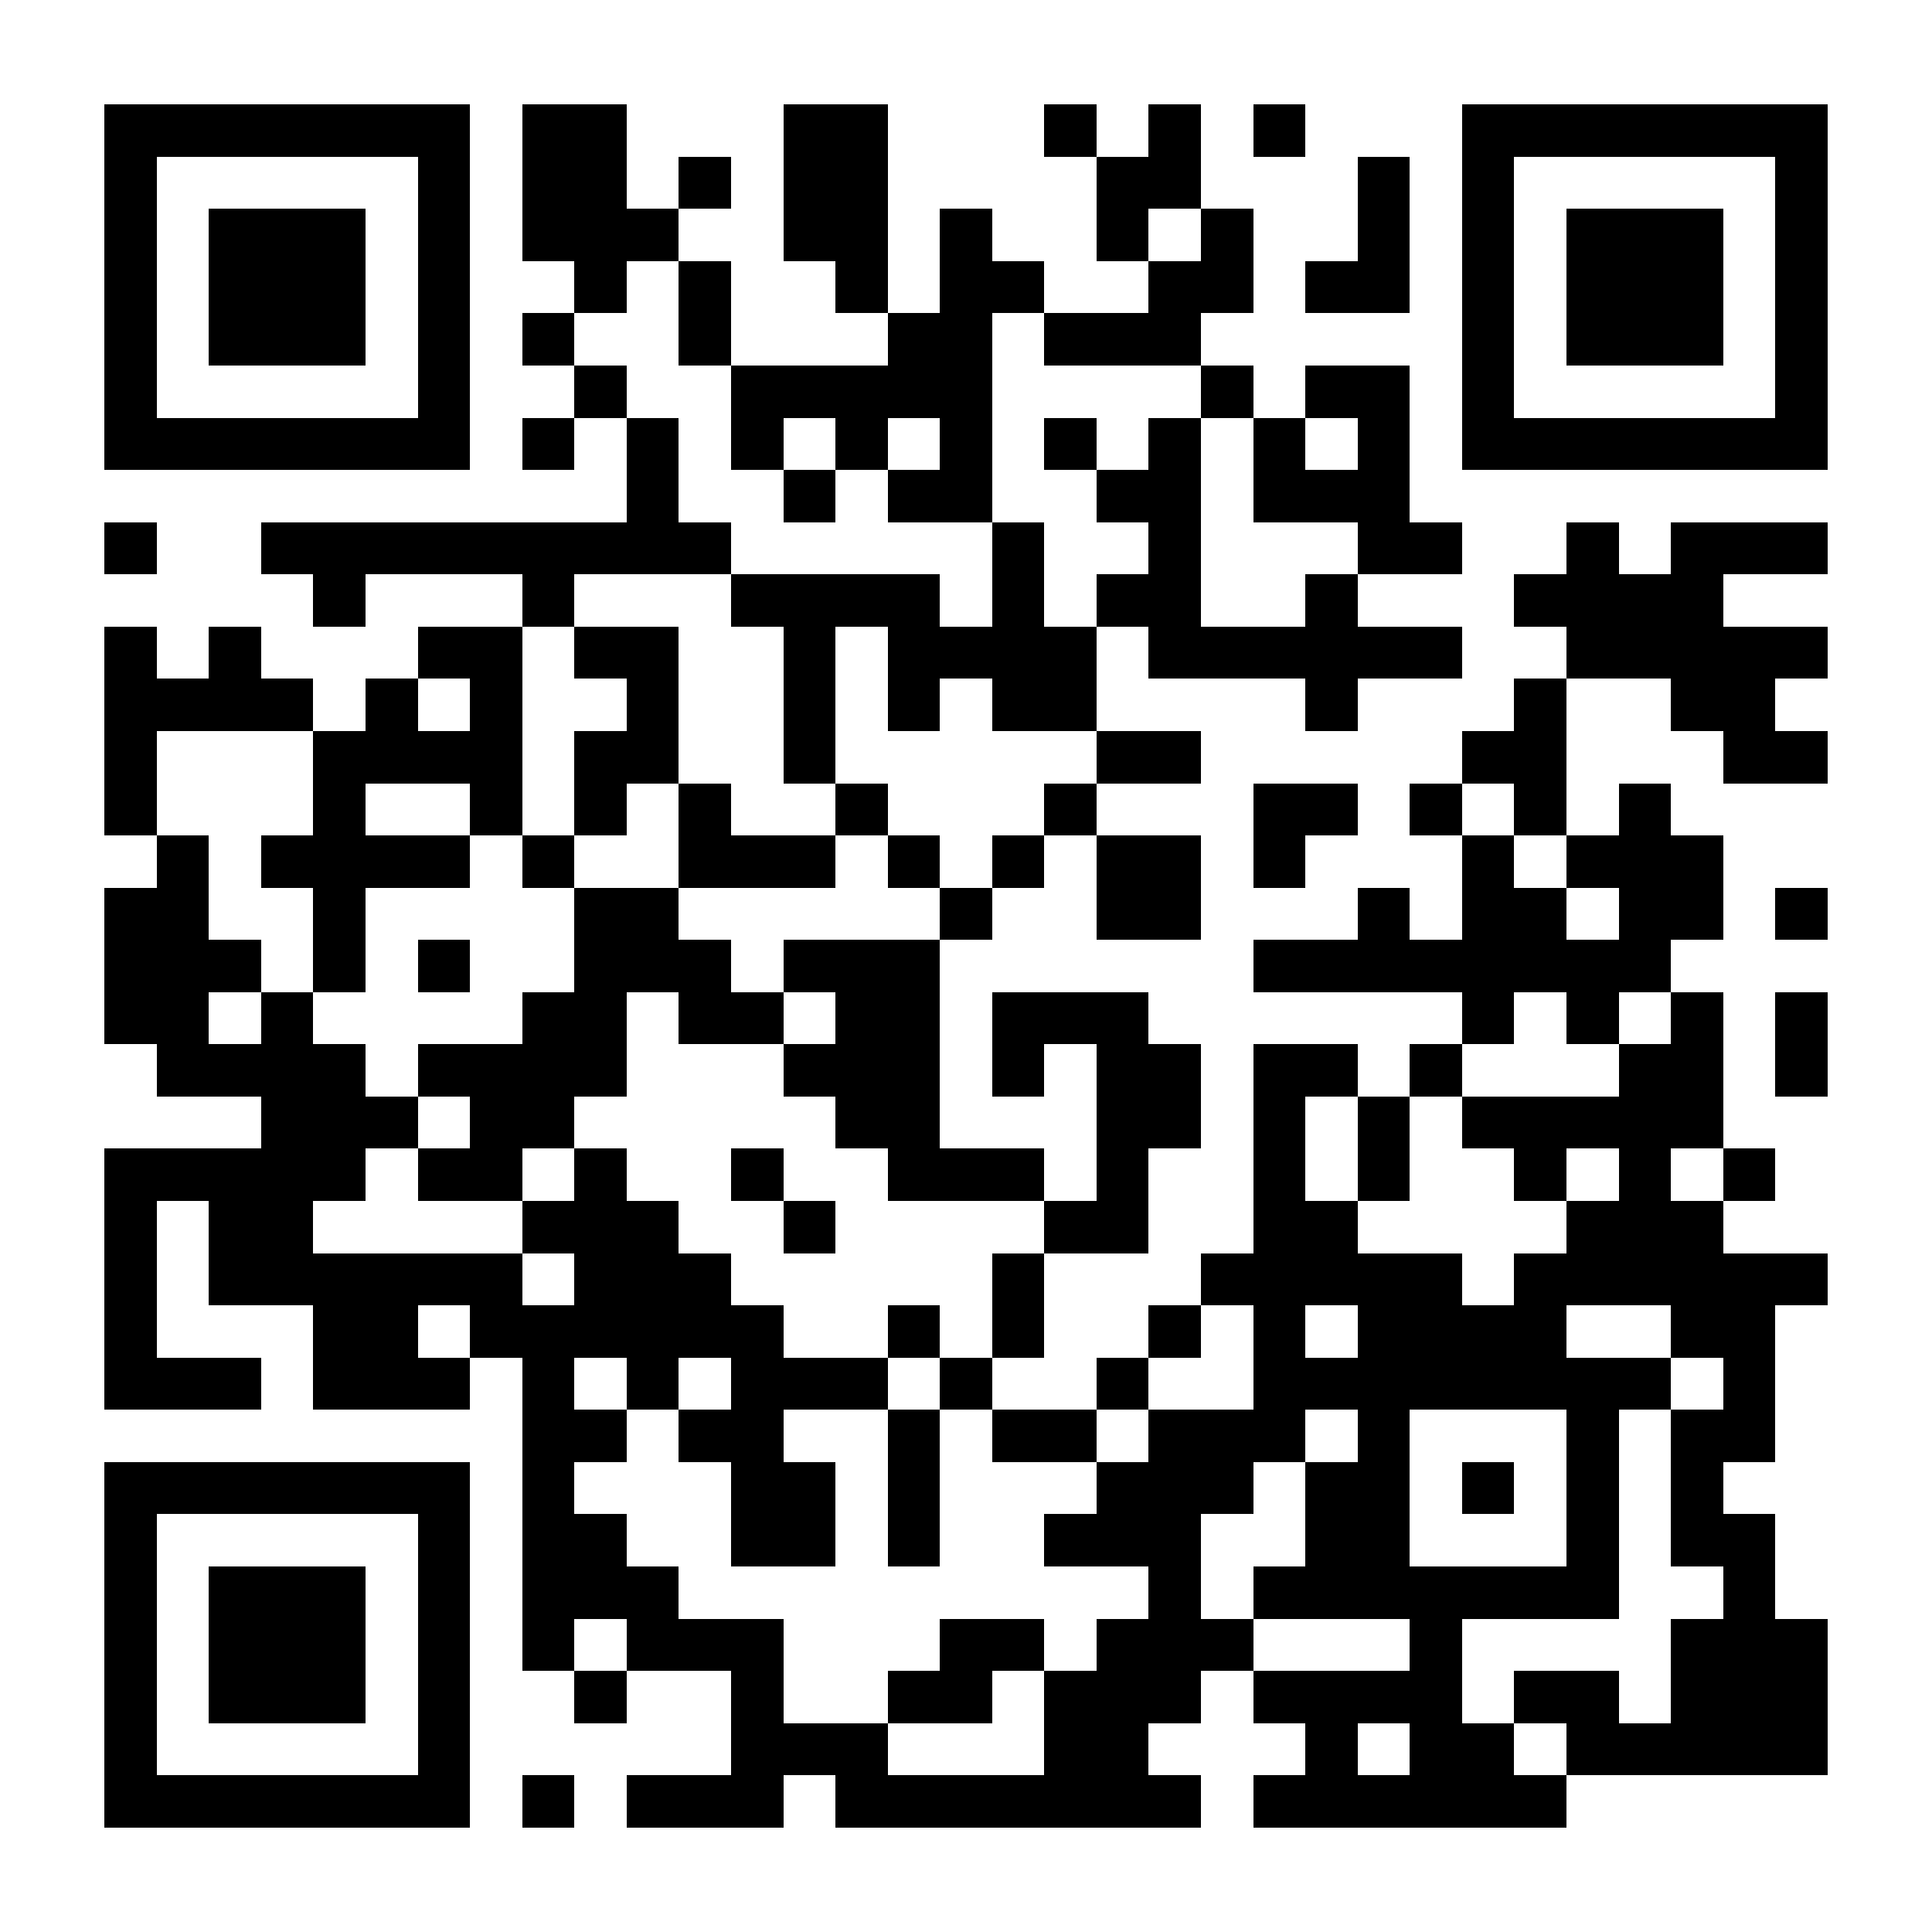
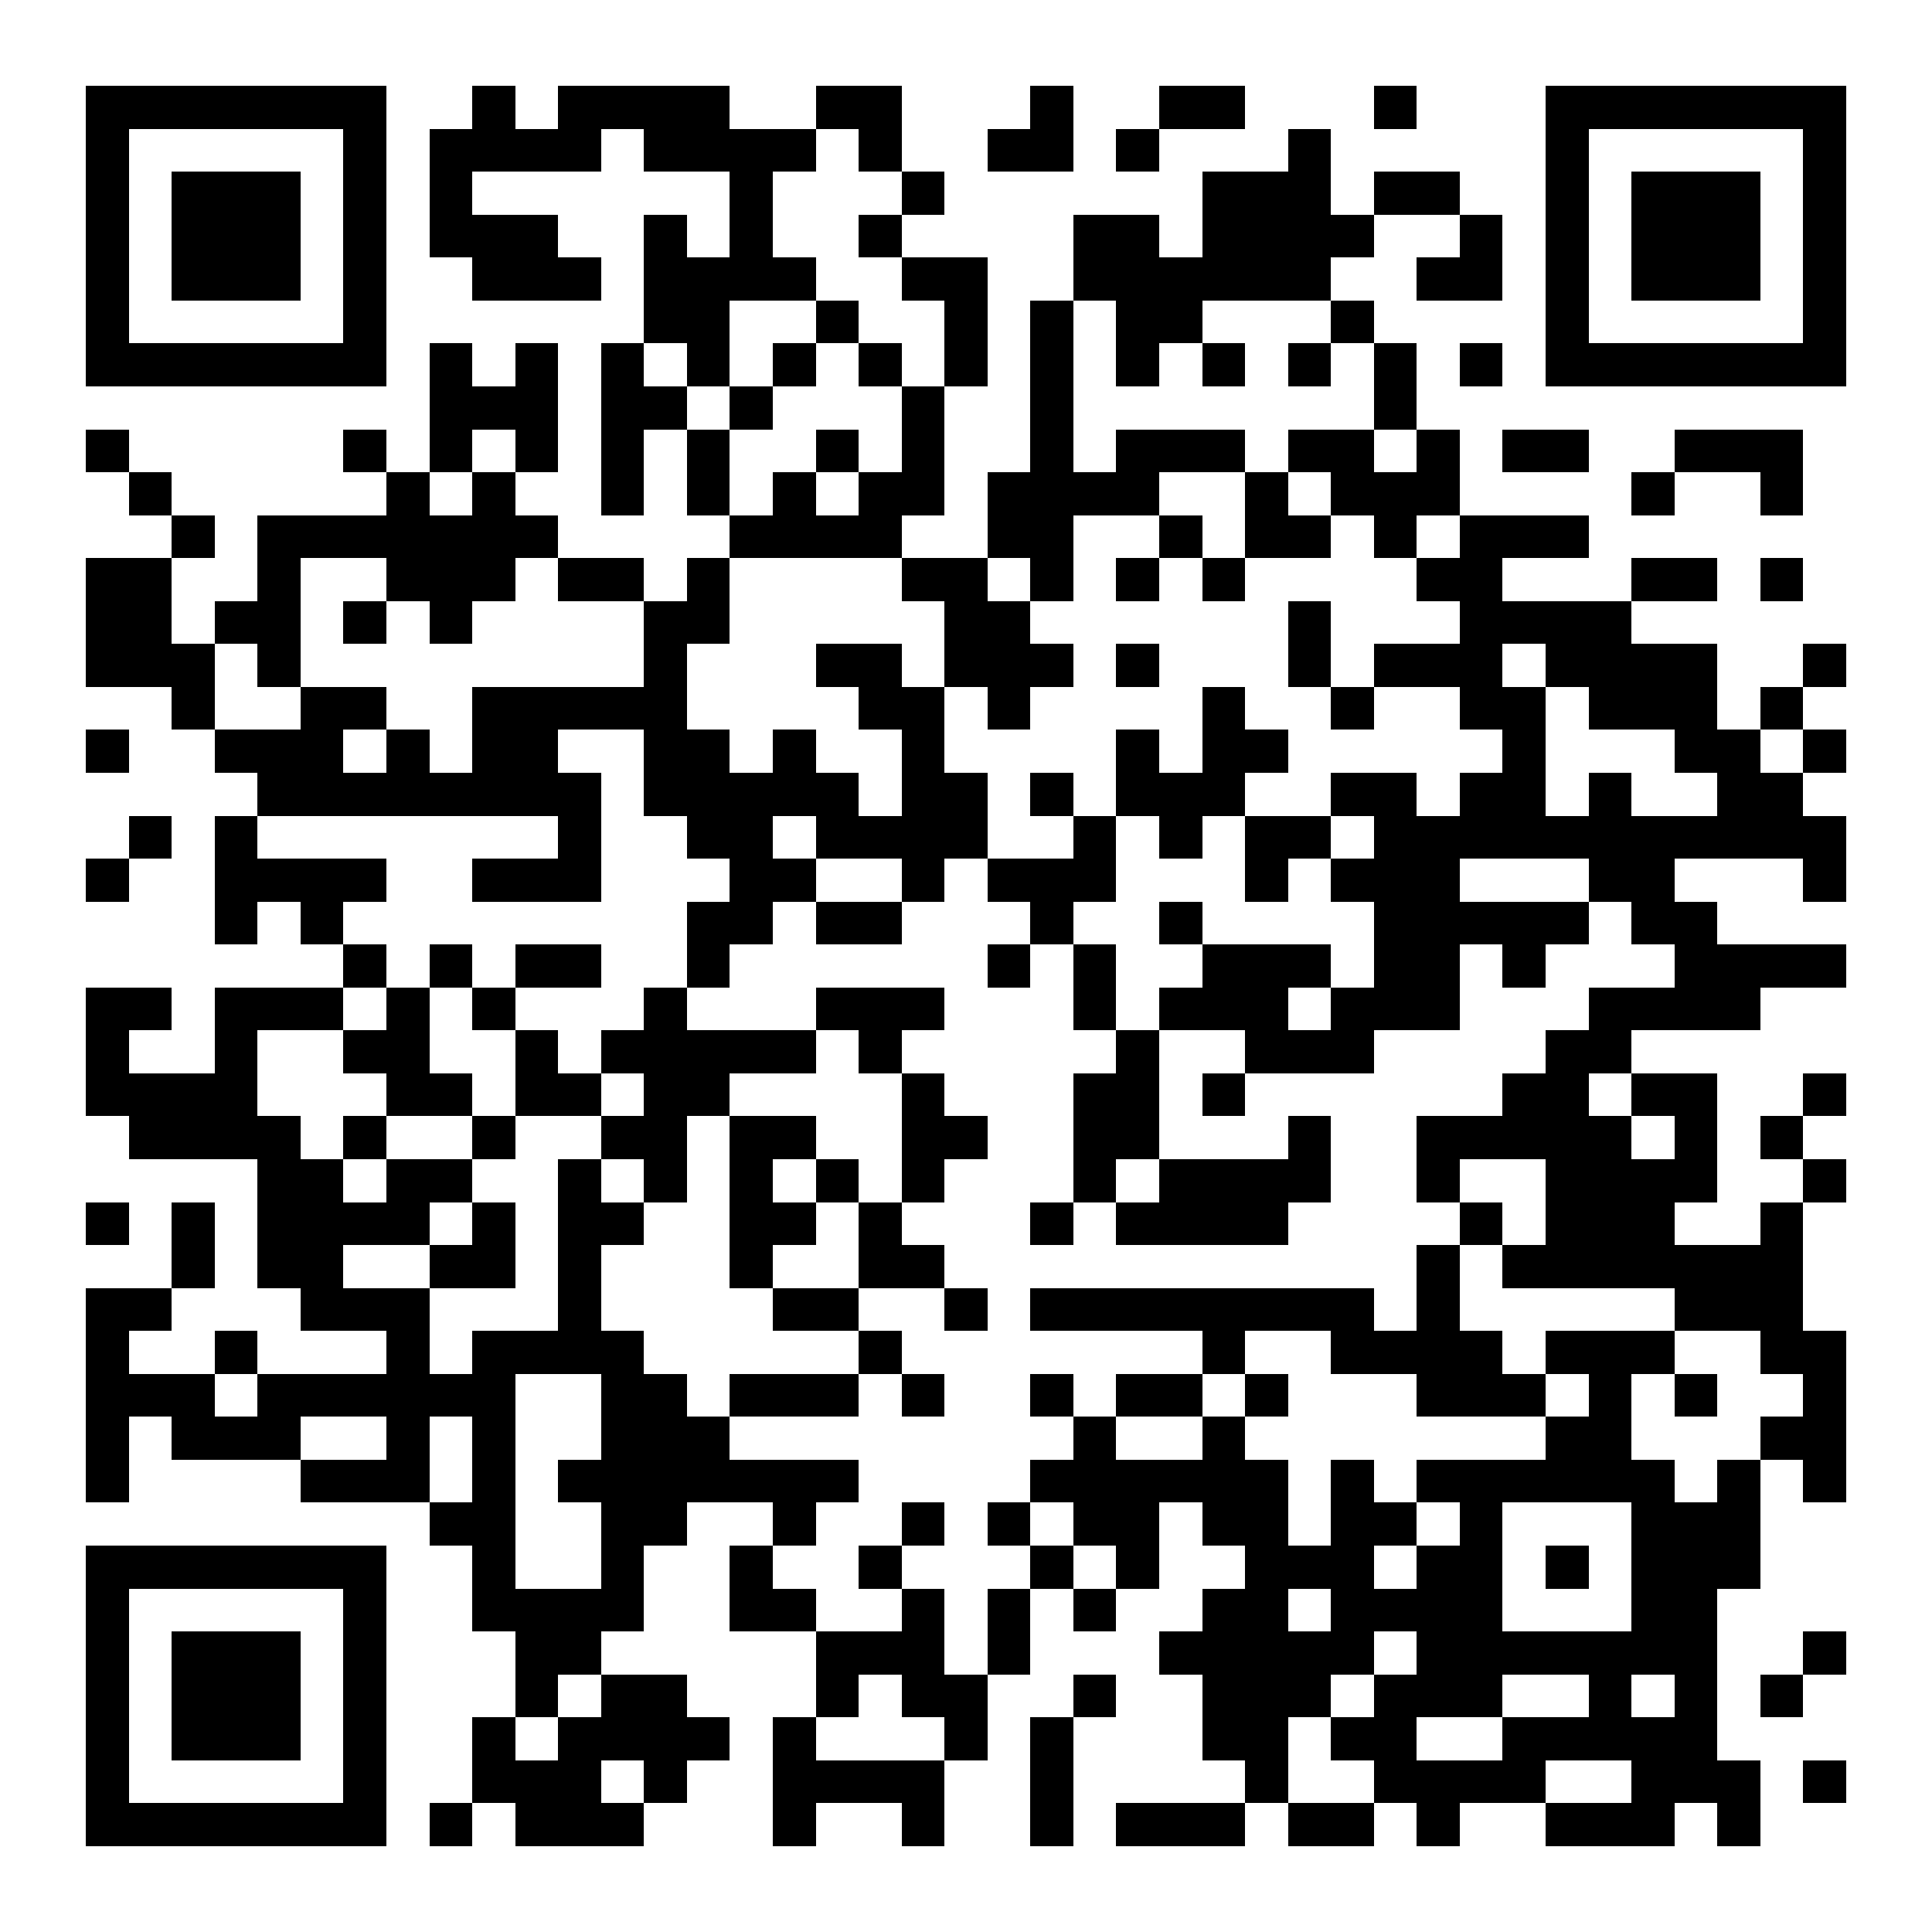
- <svg xmlns="http://www.w3.org/2000/svg" width="320" height="320" viewBox="0 0 37 37" shape-rendering="crispEdges">
-   <path fill="#ffffff" d="M0 0h37v37H0z" />
-   <path stroke="#000000" d="M2 2.5h7m1 0h2m3 0h2m3 0h1m1 0h1m1 0h1m3 0h7M2 3.5h1m5 0h1m1 0h2m1 0h1m1 0h2m4 0h2m3 0h1m1 0h1m5 0h1M2 4.5h1m1 0h3m1 0h1m1 0h3m2 0h2m1 0h1m2 0h1m1 0h1m2 0h1m1 0h1m1 0h3m1 0h1M2 5.5h1m1 0h3m1 0h1m2 0h1m1 0h1m2 0h1m1 0h2m2 0h2m1 0h2m1 0h1m1 0h3m1 0h1M2 6.5h1m1 0h3m1 0h1m1 0h1m2 0h1m3 0h2m1 0h3m5 0h1m1 0h3m1 0h1M2 7.5h1m5 0h1m2 0h1m2 0h5m4 0h1m1 0h2m1 0h1m5 0h1M2 8.5h7m1 0h1m1 0h1m1 0h1m1 0h1m1 0h1m1 0h1m1 0h1m1 0h1m1 0h1m1 0h7M12 9.5h1m2 0h1m1 0h2m2 0h2m1 0h3M2 10.5h1m2 0h9m5 0h1m2 0h1m3 0h2m2 0h1m1 0h3M6 11.5h1m3 0h1m3 0h4m1 0h1m1 0h2m2 0h1m3 0h4M2 12.5h1m1 0h1m3 0h2m1 0h2m2 0h1m1 0h4m1 0h6m2 0h5M2 13.5h4m1 0h1m1 0h1m2 0h1m2 0h1m1 0h1m1 0h2m4 0h1m3 0h1m2 0h2M2 14.5h1m3 0h4m1 0h2m2 0h1m5 0h2m5 0h2m3 0h2M2 15.5h1m3 0h1m2 0h1m1 0h1m1 0h1m2 0h1m3 0h1m3 0h2m1 0h1m1 0h1m1 0h1M3 16.5h1m1 0h4m1 0h1m2 0h3m1 0h1m1 0h1m1 0h2m1 0h1m3 0h1m1 0h3M2 17.5h2m2 0h1m4 0h2m5 0h1m2 0h2m3 0h1m1 0h2m1 0h2m1 0h1M2 18.5h3m1 0h1m1 0h1m2 0h3m1 0h3m6 0h8M2 19.5h2m1 0h1m4 0h2m1 0h2m1 0h2m1 0h3m6 0h1m1 0h1m1 0h1m1 0h1M3 20.5h4m1 0h4m3 0h3m1 0h1m1 0h2m1 0h2m1 0h1m3 0h2m1 0h1M5 21.5h3m1 0h2m5 0h2m3 0h2m1 0h1m1 0h1m1 0h5M2 22.5h5m1 0h2m1 0h1m2 0h1m2 0h3m1 0h1m2 0h1m1 0h1m2 0h1m1 0h1m1 0h1M2 23.5h1m1 0h2m4 0h3m2 0h1m4 0h2m2 0h2m4 0h3M2 24.5h1m1 0h6m1 0h3m5 0h1m3 0h5m1 0h6M2 25.5h1m3 0h2m1 0h6m2 0h1m1 0h1m2 0h1m1 0h1m1 0h4m2 0h2M2 26.5h3m1 0h3m1 0h1m1 0h1m1 0h3m1 0h1m2 0h1m2 0h8m1 0h1M10 27.5h2m1 0h2m2 0h1m1 0h2m1 0h3m1 0h1m3 0h1m1 0h2M2 28.5h7m1 0h1m3 0h2m1 0h1m3 0h3m1 0h2m1 0h1m1 0h1m1 0h1M2 29.5h1m5 0h1m1 0h2m2 0h2m1 0h1m2 0h3m2 0h2m3 0h1m1 0h2M2 30.5h1m1 0h3m1 0h1m1 0h3m9 0h1m1 0h7m2 0h1M2 31.5h1m1 0h3m1 0h1m1 0h1m1 0h3m3 0h2m1 0h3m3 0h1m4 0h3M2 32.5h1m1 0h3m1 0h1m2 0h1m2 0h1m2 0h2m1 0h3m1 0h4m1 0h2m1 0h3M2 33.5h1m5 0h1m5 0h3m3 0h2m3 0h1m1 0h2m1 0h5M2 34.5h7m1 0h1m1 0h3m1 0h7m1 0h6" />
+ <svg xmlns="http://www.w3.org/2000/svg" width="320" height="320" viewBox="0 0 45 45" shape-rendering="crispEdges">
+   <path fill="#ffffff" d="M0 0h45v45H0z" />
+   <path stroke="#000000" d="M2 2.5h7m2 0h1m1 0h4m2 0h2m3 0h1m2 0h2m3 0h1m3 0h7M2 3.5h1m5 0h1m1 0h4m1 0h4m1 0h1m2 0h2m1 0h1m3 0h1m5 0h1m5 0h1M2 4.5h1m1 0h3m1 0h1m1 0h1m6 0h1m3 0h1m6 0h3m1 0h2m2 0h1m1 0h3m1 0h1M2 5.5h1m1 0h3m1 0h1m1 0h3m2 0h1m1 0h1m2 0h1m4 0h2m1 0h4m2 0h1m1 0h1m1 0h3m1 0h1M2 6.5h1m1 0h3m1 0h1m2 0h3m1 0h4m2 0h2m2 0h6m2 0h2m1 0h1m1 0h3m1 0h1M2 7.5h1m5 0h1m6 0h2m2 0h1m2 0h1m1 0h1m1 0h2m3 0h1m4 0h1m5 0h1M2 8.5h7m1 0h1m1 0h1m1 0h1m1 0h1m1 0h1m1 0h1m1 0h1m1 0h1m1 0h1m1 0h1m1 0h1m1 0h1m1 0h1m1 0h7M10 9.5h3m1 0h2m1 0h1m3 0h1m2 0h1m7 0h1M2 10.5h1m5 0h1m1 0h1m1 0h1m1 0h1m1 0h1m2 0h1m1 0h1m2 0h1m1 0h3m1 0h2m1 0h1m1 0h2m2 0h3M3 11.5h1m5 0h1m1 0h1m2 0h1m1 0h1m1 0h1m1 0h2m1 0h4m2 0h1m1 0h3m4 0h1m2 0h1M4 12.5h1m1 0h7m4 0h4m2 0h2m2 0h1m1 0h2m1 0h1m1 0h3M2 13.5h2m2 0h1m2 0h3m1 0h2m1 0h1m4 0h2m1 0h1m1 0h1m1 0h1m4 0h2m3 0h2m1 0h1M2 14.5h2m1 0h2m1 0h1m1 0h1m4 0h2m5 0h2m6 0h1m3 0h4M2 15.5h3m1 0h1m8 0h1m3 0h2m1 0h3m1 0h1m3 0h1m1 0h3m1 0h4m2 0h1M4 16.5h1m2 0h2m2 0h5m4 0h2m1 0h1m4 0h1m2 0h1m2 0h2m1 0h3m1 0h1M2 17.5h1m2 0h3m1 0h1m1 0h2m2 0h2m1 0h1m2 0h1m4 0h1m1 0h2m5 0h1m3 0h2m1 0h1M6 18.5h8m1 0h5m1 0h2m1 0h1m1 0h3m2 0h2m1 0h2m1 0h1m2 0h2M3 19.5h1m1 0h1m7 0h1m2 0h2m1 0h4m2 0h1m1 0h1m1 0h2m1 0h11M2 20.5h1m2 0h4m2 0h3m3 0h2m2 0h1m1 0h3m3 0h1m1 0h3m3 0h2m3 0h1M5 21.5h1m1 0h1m8 0h2m1 0h2m3 0h1m2 0h1m4 0h5m1 0h2M8 22.5h1m1 0h1m1 0h2m2 0h1m6 0h1m1 0h1m2 0h3m1 0h2m1 0h1m3 0h4M2 23.5h2m1 0h3m1 0h1m1 0h1m3 0h1m3 0h3m3 0h1m1 0h3m1 0h3m3 0h4M2 24.5h1m2 0h1m2 0h2m2 0h1m1 0h5m1 0h1m5 0h1m2 0h3m4 0h2M2 25.5h4m3 0h2m1 0h2m1 0h2m4 0h1m3 0h2m1 0h1m6 0h2m1 0h2m2 0h1M3 26.5h4m1 0h1m2 0h1m2 0h2m1 0h2m2 0h2m2 0h2m3 0h1m2 0h5m1 0h1m1 0h1M6 27.5h2m1 0h2m2 0h1m1 0h1m1 0h1m1 0h1m1 0h1m3 0h1m1 0h4m2 0h1m2 0h4m2 0h1M2 28.5h1m1 0h1m1 0h4m1 0h1m1 0h2m2 0h2m1 0h1m3 0h1m1 0h4m4 0h1m1 0h3m2 0h1M4 29.5h1m1 0h2m2 0h2m1 0h1m3 0h1m2 0h2m11 0h1m1 0h7M2 30.5h2m3 0h3m3 0h1m4 0h2m2 0h1m1 0h8m1 0h1m5 0h3M2 31.5h1m2 0h1m3 0h1m1 0h4m5 0h1m7 0h1m2 0h4m1 0h3m2 0h2M2 32.5h3m1 0h6m2 0h2m1 0h3m1 0h1m2 0h1m1 0h2m1 0h1m3 0h3m1 0h1m1 0h1m2 0h1M2 33.5h1m1 0h3m2 0h1m1 0h1m2 0h3m8 0h1m2 0h1m7 0h2m3 0h2M2 34.5h1m4 0h3m1 0h1m1 0h7m4 0h6m1 0h1m1 0h6m1 0h1m1 0h1M10 35.5h2m2 0h2m2 0h1m2 0h1m1 0h1m1 0h2m1 0h2m1 0h2m1 0h1m3 0h3M2 36.5h7m2 0h1m2 0h1m2 0h1m2 0h1m3 0h1m1 0h1m2 0h3m1 0h2m1 0h1m1 0h3M2 37.5h1m5 0h1m2 0h4m2 0h2m2 0h1m1 0h1m1 0h1m2 0h2m1 0h4m3 0h2M2 38.5h1m1 0h3m1 0h1m3 0h2m5 0h3m1 0h1m3 0h5m1 0h7m2 0h1M2 39.5h1m1 0h3m1 0h1m3 0h1m1 0h2m3 0h1m1 0h2m2 0h1m2 0h3m1 0h3m2 0h1m1 0h1m1 0h1M2 40.5h1m1 0h3m1 0h1m2 0h1m1 0h4m1 0h1m3 0h1m1 0h1m3 0h2m1 0h2m2 0h5M2 41.5h1m5 0h1m2 0h3m1 0h1m2 0h4m2 0h1m4 0h1m2 0h4m2 0h3m1 0h1M2 42.5h7m1 0h1m1 0h3m3 0h1m2 0h1m2 0h1m1 0h3m1 0h2m1 0h1m2 0h3m1 0h1" />
</svg>
